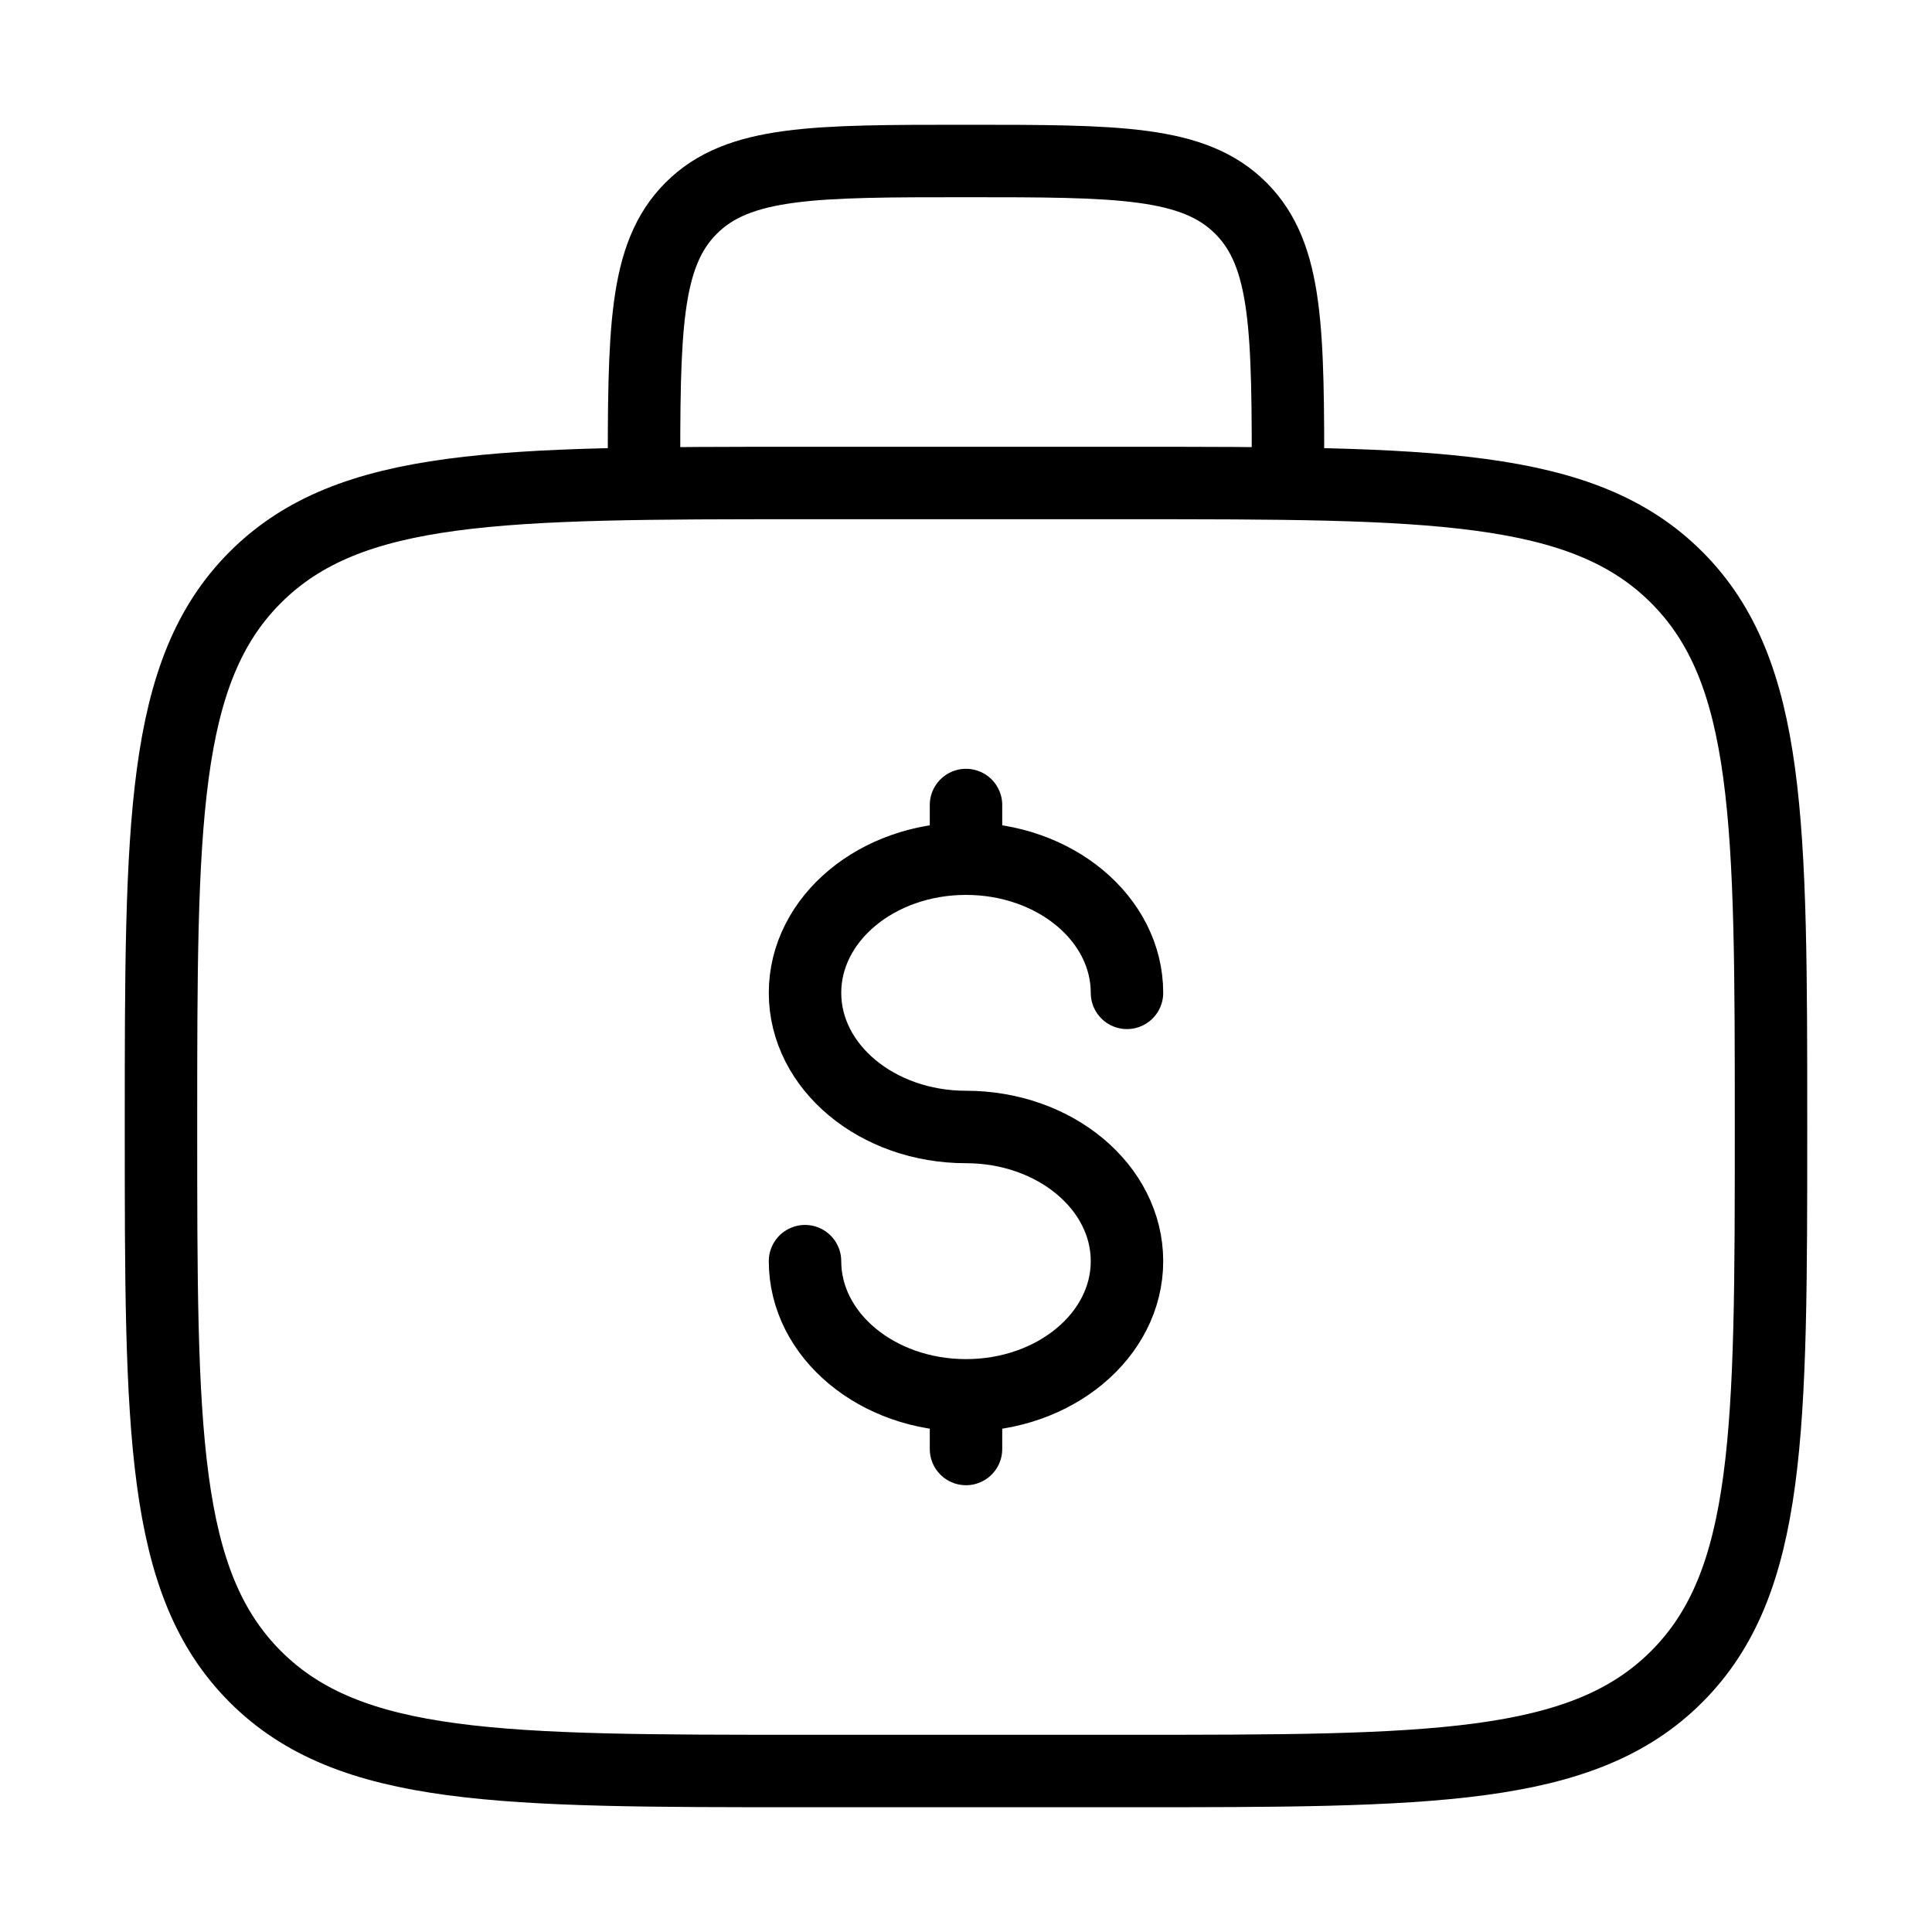
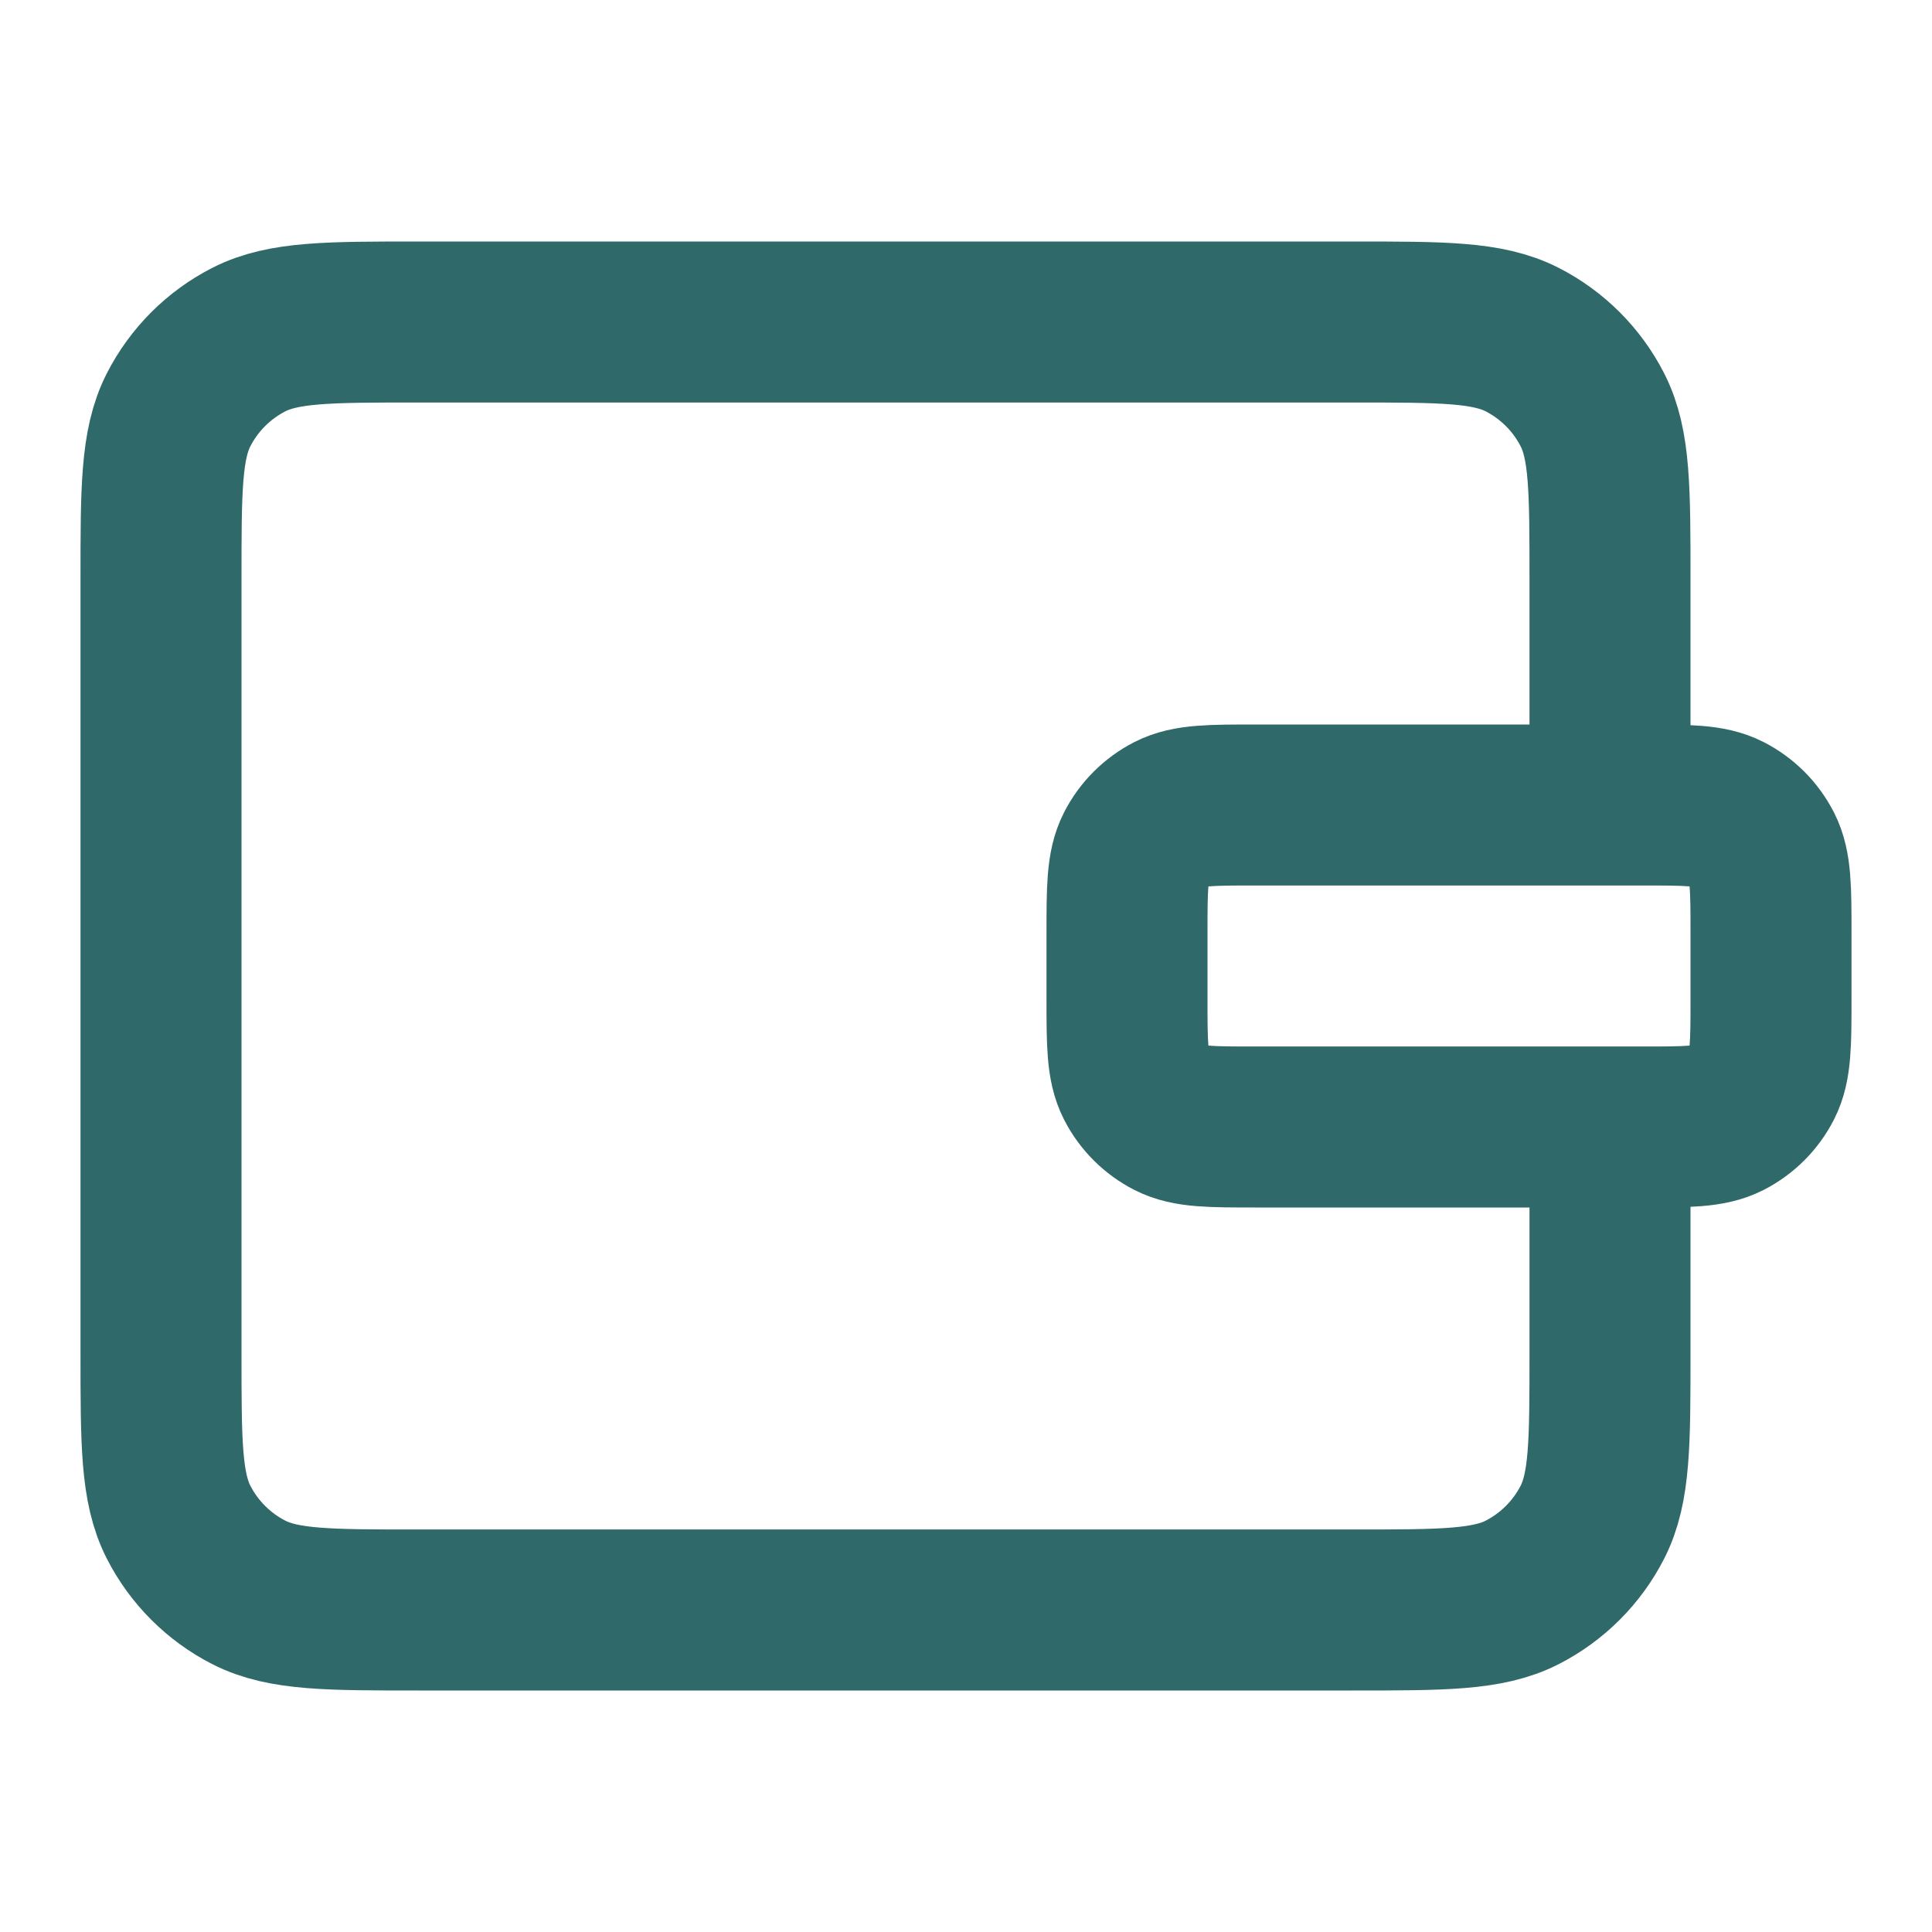
- <svg xmlns="http://www.w3.org/2000/svg" width="40" height="40" viewBox="0 0 40 40" fill="none">
-   <path d="M3.333 23.333C3.333 17.048 3.333 13.905 5.286 11.953C7.239 10 10.381 10 16.667 10H23.333C29.619 10 32.761 10 34.714 11.953C36.667 13.905 36.667 17.048 36.667 23.333C36.667 29.619 36.667 32.761 34.714 34.714C32.761 36.667 29.619 36.667 23.333 36.667H16.667C10.381 36.667 7.239 36.667 5.286 34.714C3.333 32.761 3.333 29.619 3.333 23.333Z" stroke="black" stroke-width="1.5" />
-   <path d="M26.667 10C26.667 6.857 26.667 5.286 25.69 4.31C24.714 3.333 23.143 3.333 20 3.333C16.857 3.333 15.286 3.333 14.31 4.31C13.333 5.286 13.333 6.857 13.333 10" stroke="black" stroke-width="1.5" />
-   <path d="M20 28.889C21.841 28.889 23.333 27.645 23.333 26.111C23.333 24.577 21.841 23.333 20 23.333C18.159 23.333 16.667 22.09 16.667 20.556C16.667 19.021 18.159 17.778 20 17.778M20 28.889C18.159 28.889 16.667 27.645 16.667 26.111M20 28.889V30M20 16.667V17.778M20 17.778C21.841 17.778 23.333 19.021 23.333 20.556" stroke="black" stroke-width="1.5" stroke-linecap="round" />
+ <svg xmlns="http://www.w3.org/2000/svg" width="24" height="24" viewBox="0 0 24 24" fill="none">
+   <path d="M20 10V7.2C20 6.08 20 5.52 19.782 5.092C19.59 4.716 19.284 4.41 18.908 4.218C18.48 4 17.92 4 16.8 4H5.2C4.08 4 3.52 4 3.092 4.218C2.716 4.41 2.41 4.716 2.218 5.092C2 5.52 2 6.08 2 7.2V16.8C2 17.92 2 18.48 2.218 18.908C2.41 19.284 2.716 19.59 3.092 19.782C3.52 20 4.08 20 5.2 20H16.8C17.92 20 18.48 20 18.908 19.782C19.284 19.59 19.59 19.284 19.782 18.908C20 18.48 20 17.92 20 16.8V14.5M15.6 14H20.4C20.96 14 21.24 14 21.454 13.891C21.642 13.795 21.795 13.642 21.891 13.454C22 13.24 22 12.96 22 12.4V11.6C22 11.04 22 10.76 21.891 10.546C21.795 10.358 21.642 10.205 21.454 10.109C21.24 10 20.96 10 20.4 10H15.6C15.04 10 14.76 10 14.546 10.109C14.358 10.205 14.205 10.358 14.109 10.546C14 10.76 14 11.04 14 11.6V12.4C14 12.96 14 13.24 14.109 13.454C14.205 13.642 14.358 13.795 14.546 13.891C14.76 14 15.04 14 15.6 14Z" stroke="#2F6969" stroke-width="2" />
</svg>
